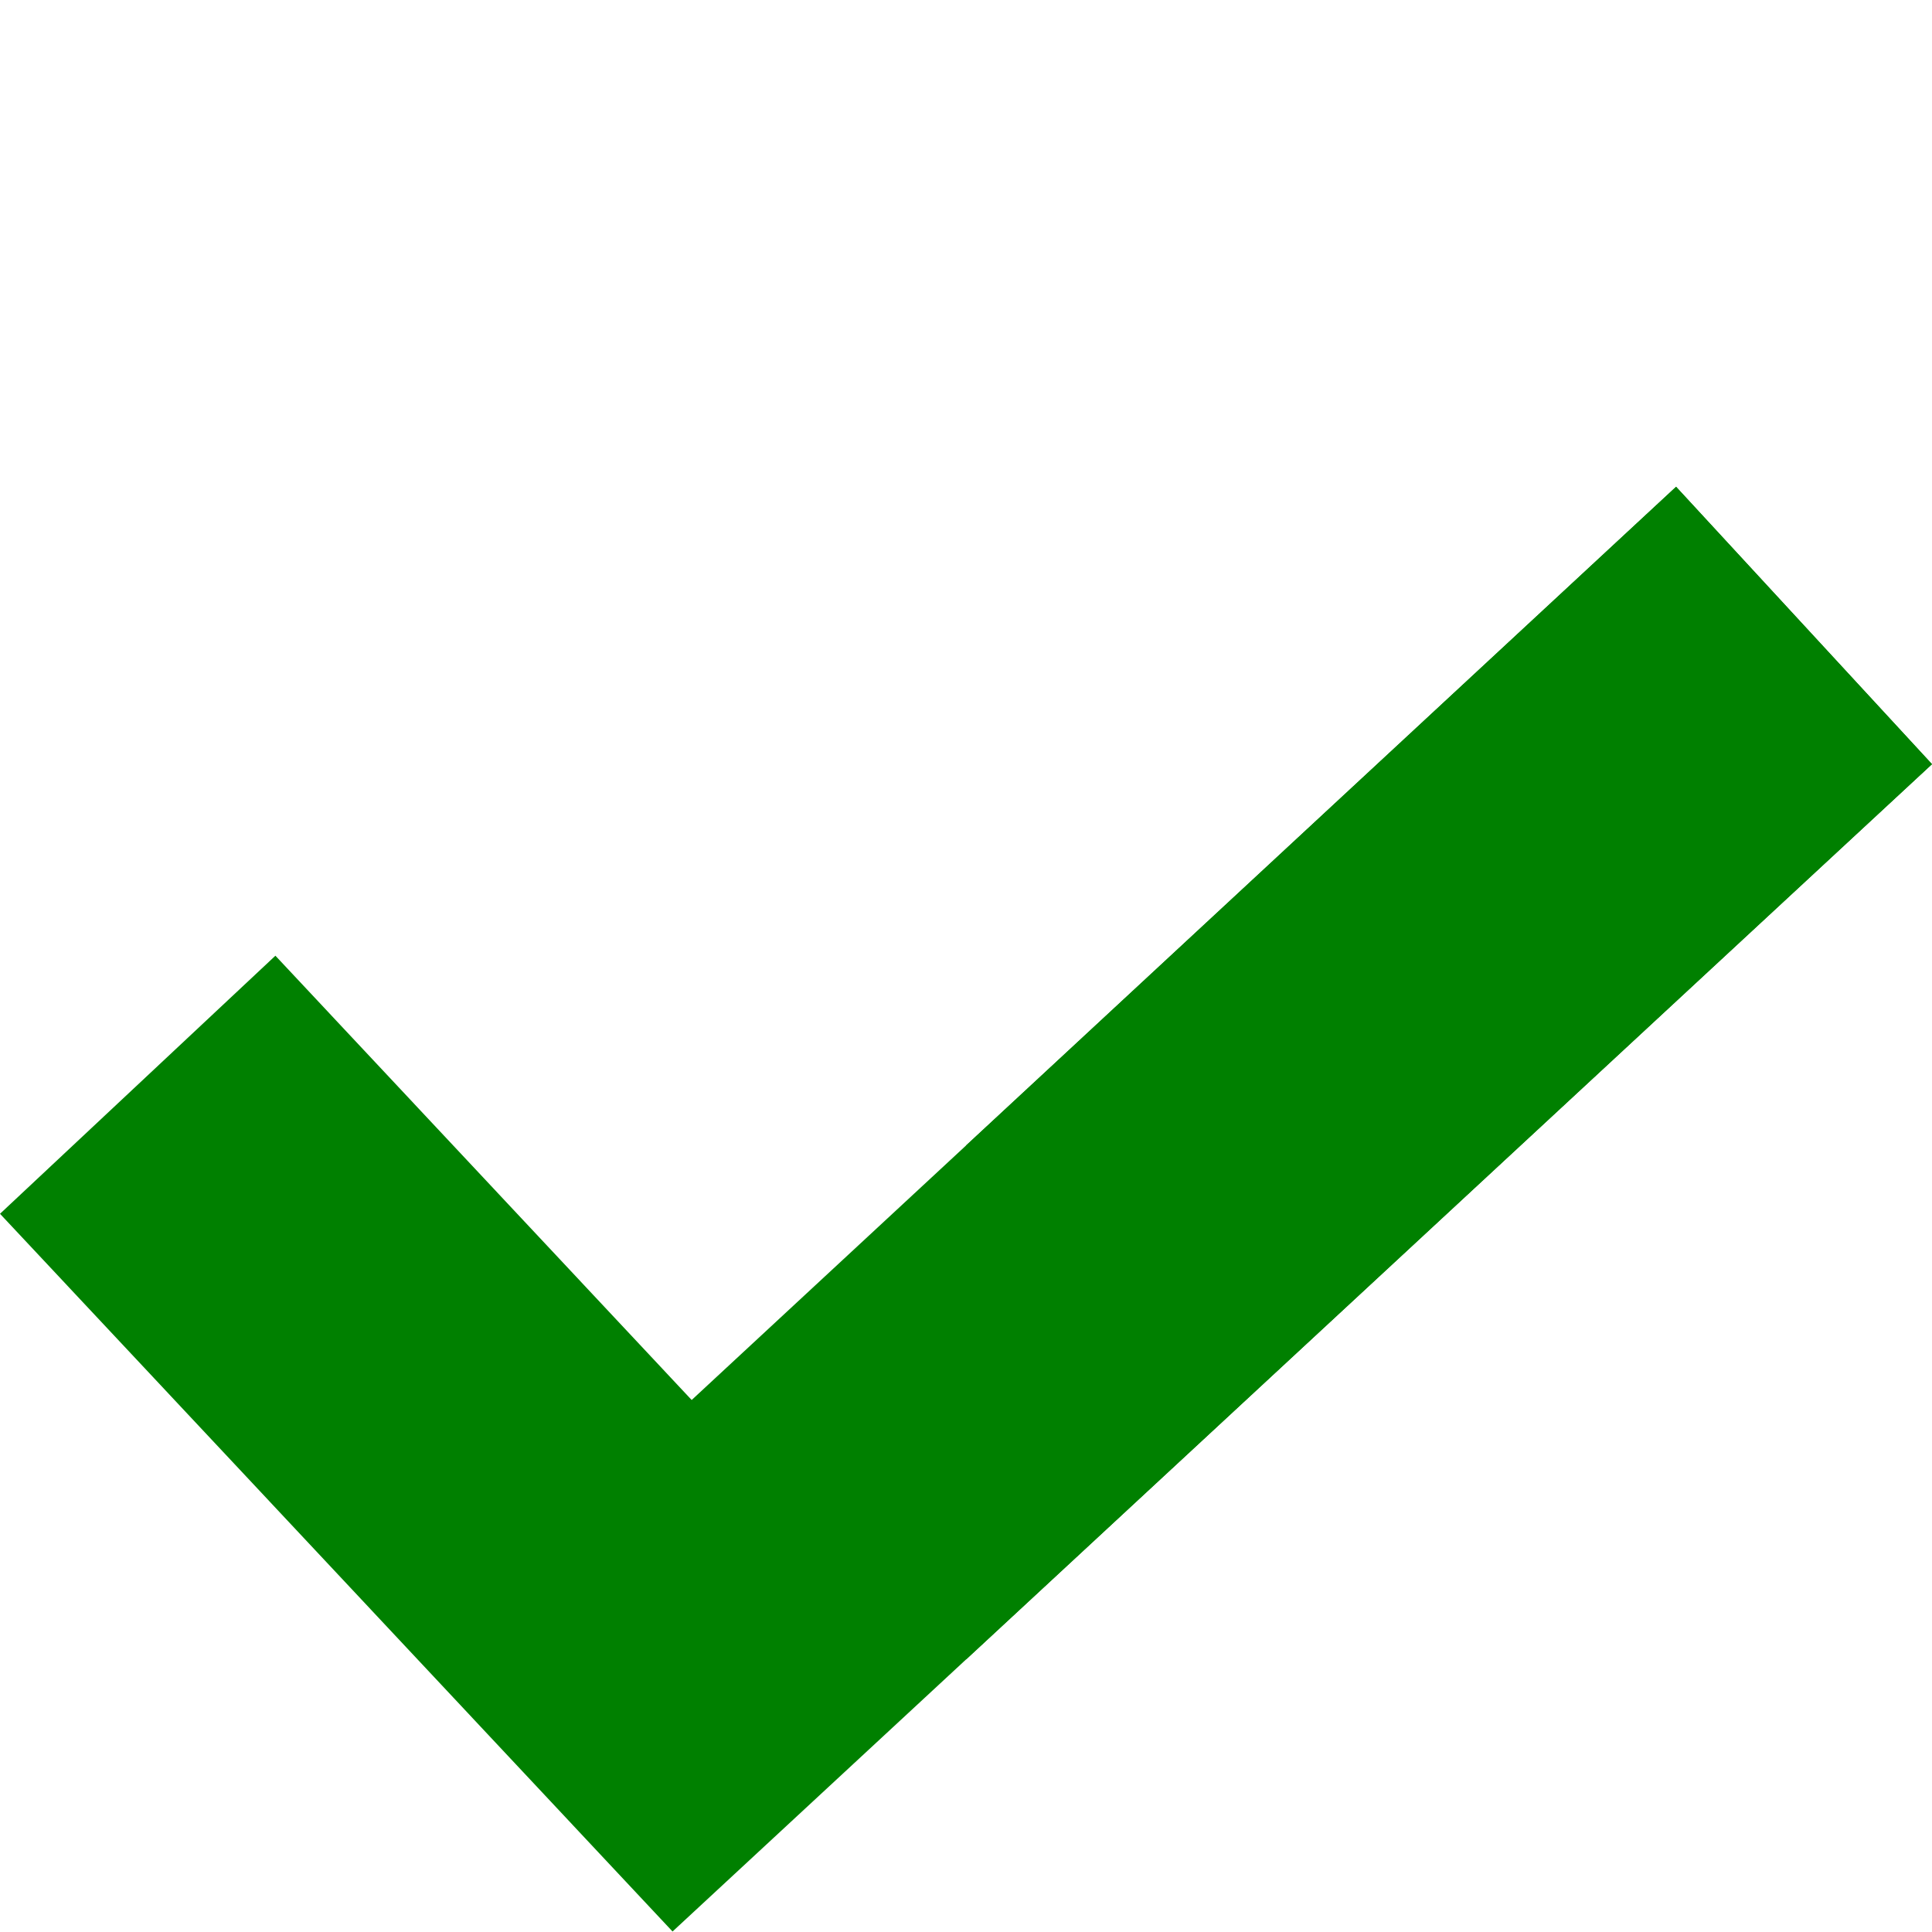
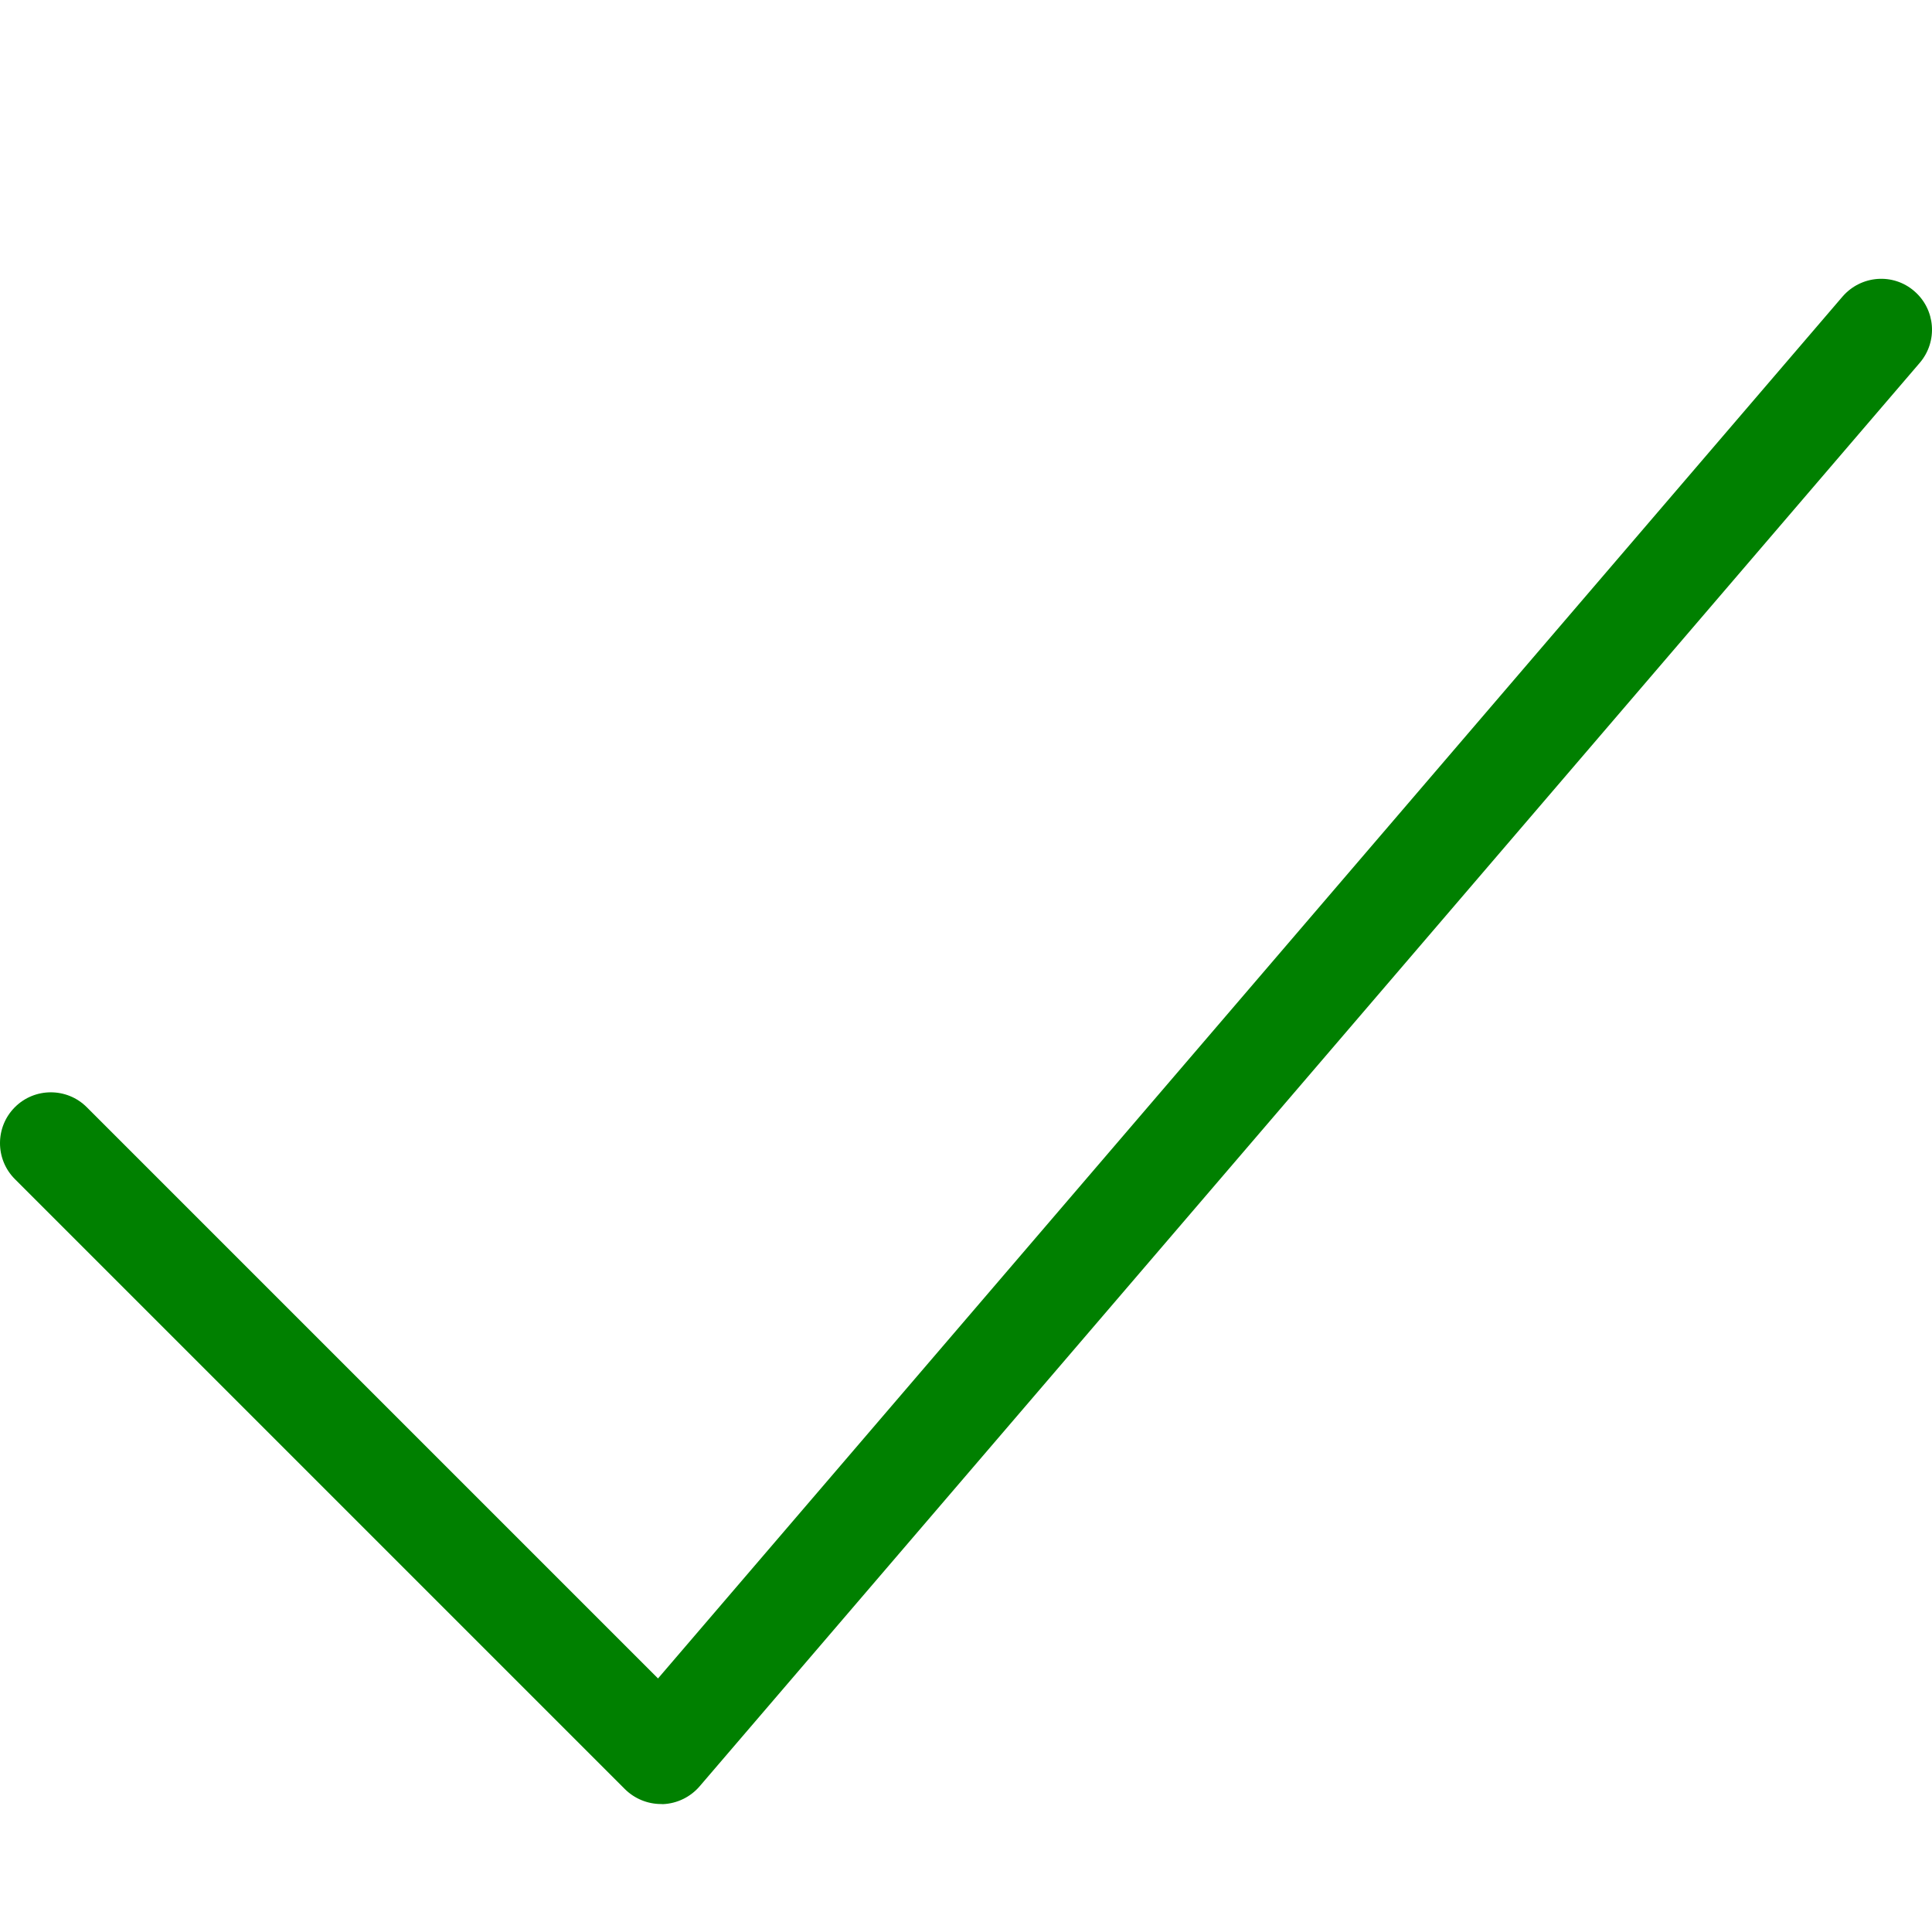
- <svg xmlns="http://www.w3.org/2000/svg" height="20px" width="20px" viewBox="0 -128 512 511">
-   <path d="m512 74.012-255.984 237.262-77.785 72.094-178.23-190.203 72.984-68.391 110.316 117.738 72.715-67.449 188.164-174.562zm0 0" fill="#8adb53" style="fill: rgb(0, 128, 0);" />
-   <path d="m512 74.012-255.984 237.262v-136.211l188.164-174.562zm0 0" fill="#5dc277" style="fill: rgb(0, 128, 0);" />
+ <svg xmlns="http://www.w3.org/2000/svg" height="20px" width="20px" id="Capa_1" x="0px" y="0px" viewBox="0 -20 512.003 512.003" style="enable-background:new 0 0 512.003 512.003;" xml:space="preserve">
+   <path d="M175.165,458.09c-3.557,0-7.006-1.428-9.539-3.934L3.941,292.471c-5.255-5.255-5.255-13.797,0-19.052s13.797-5.255,19.052,0 l151.39,151.39l313.91-366.215c4.904-5.659,13.393-6.306,18.998-1.455c5.659,4.851,6.306,13.339,1.482,18.998L185.405,453.401 c-2.425,2.829-5.955,4.554-9.701,4.716C175.515,458.09,175.326,458.09,175.165,458.09z" fill="#000000" style="fill: rgb(0, 128, 0);" />
</svg>
